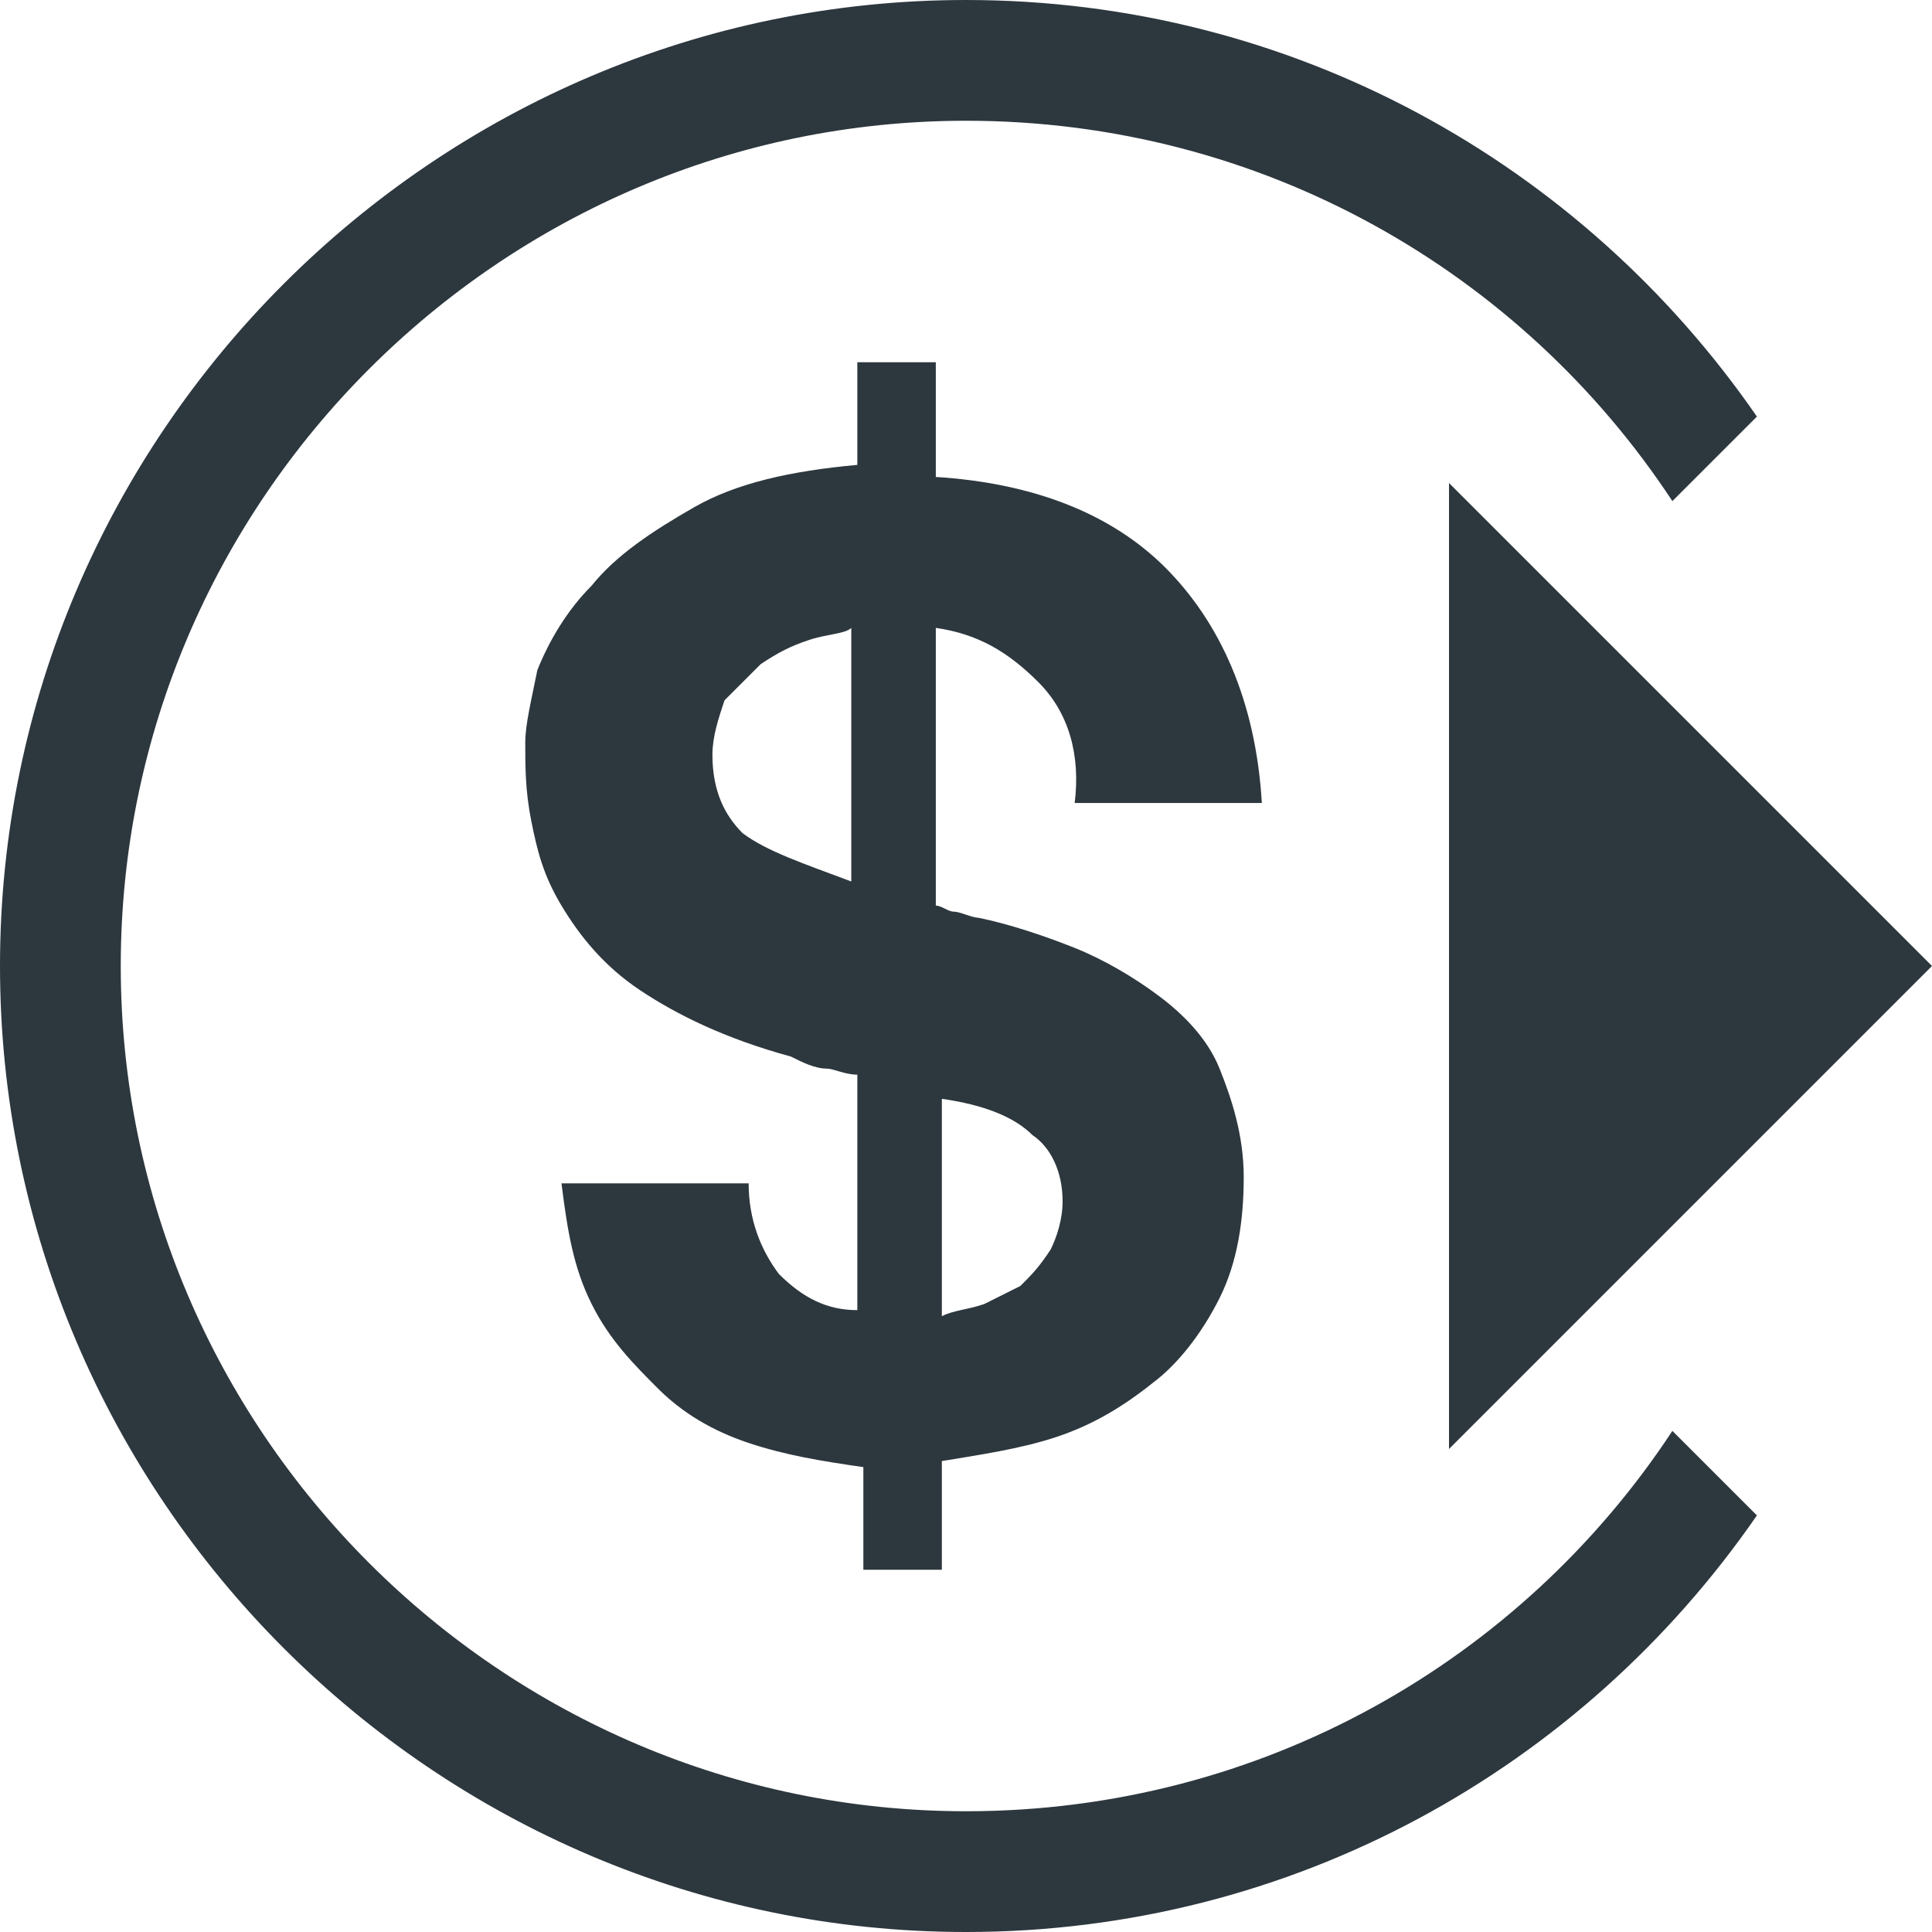
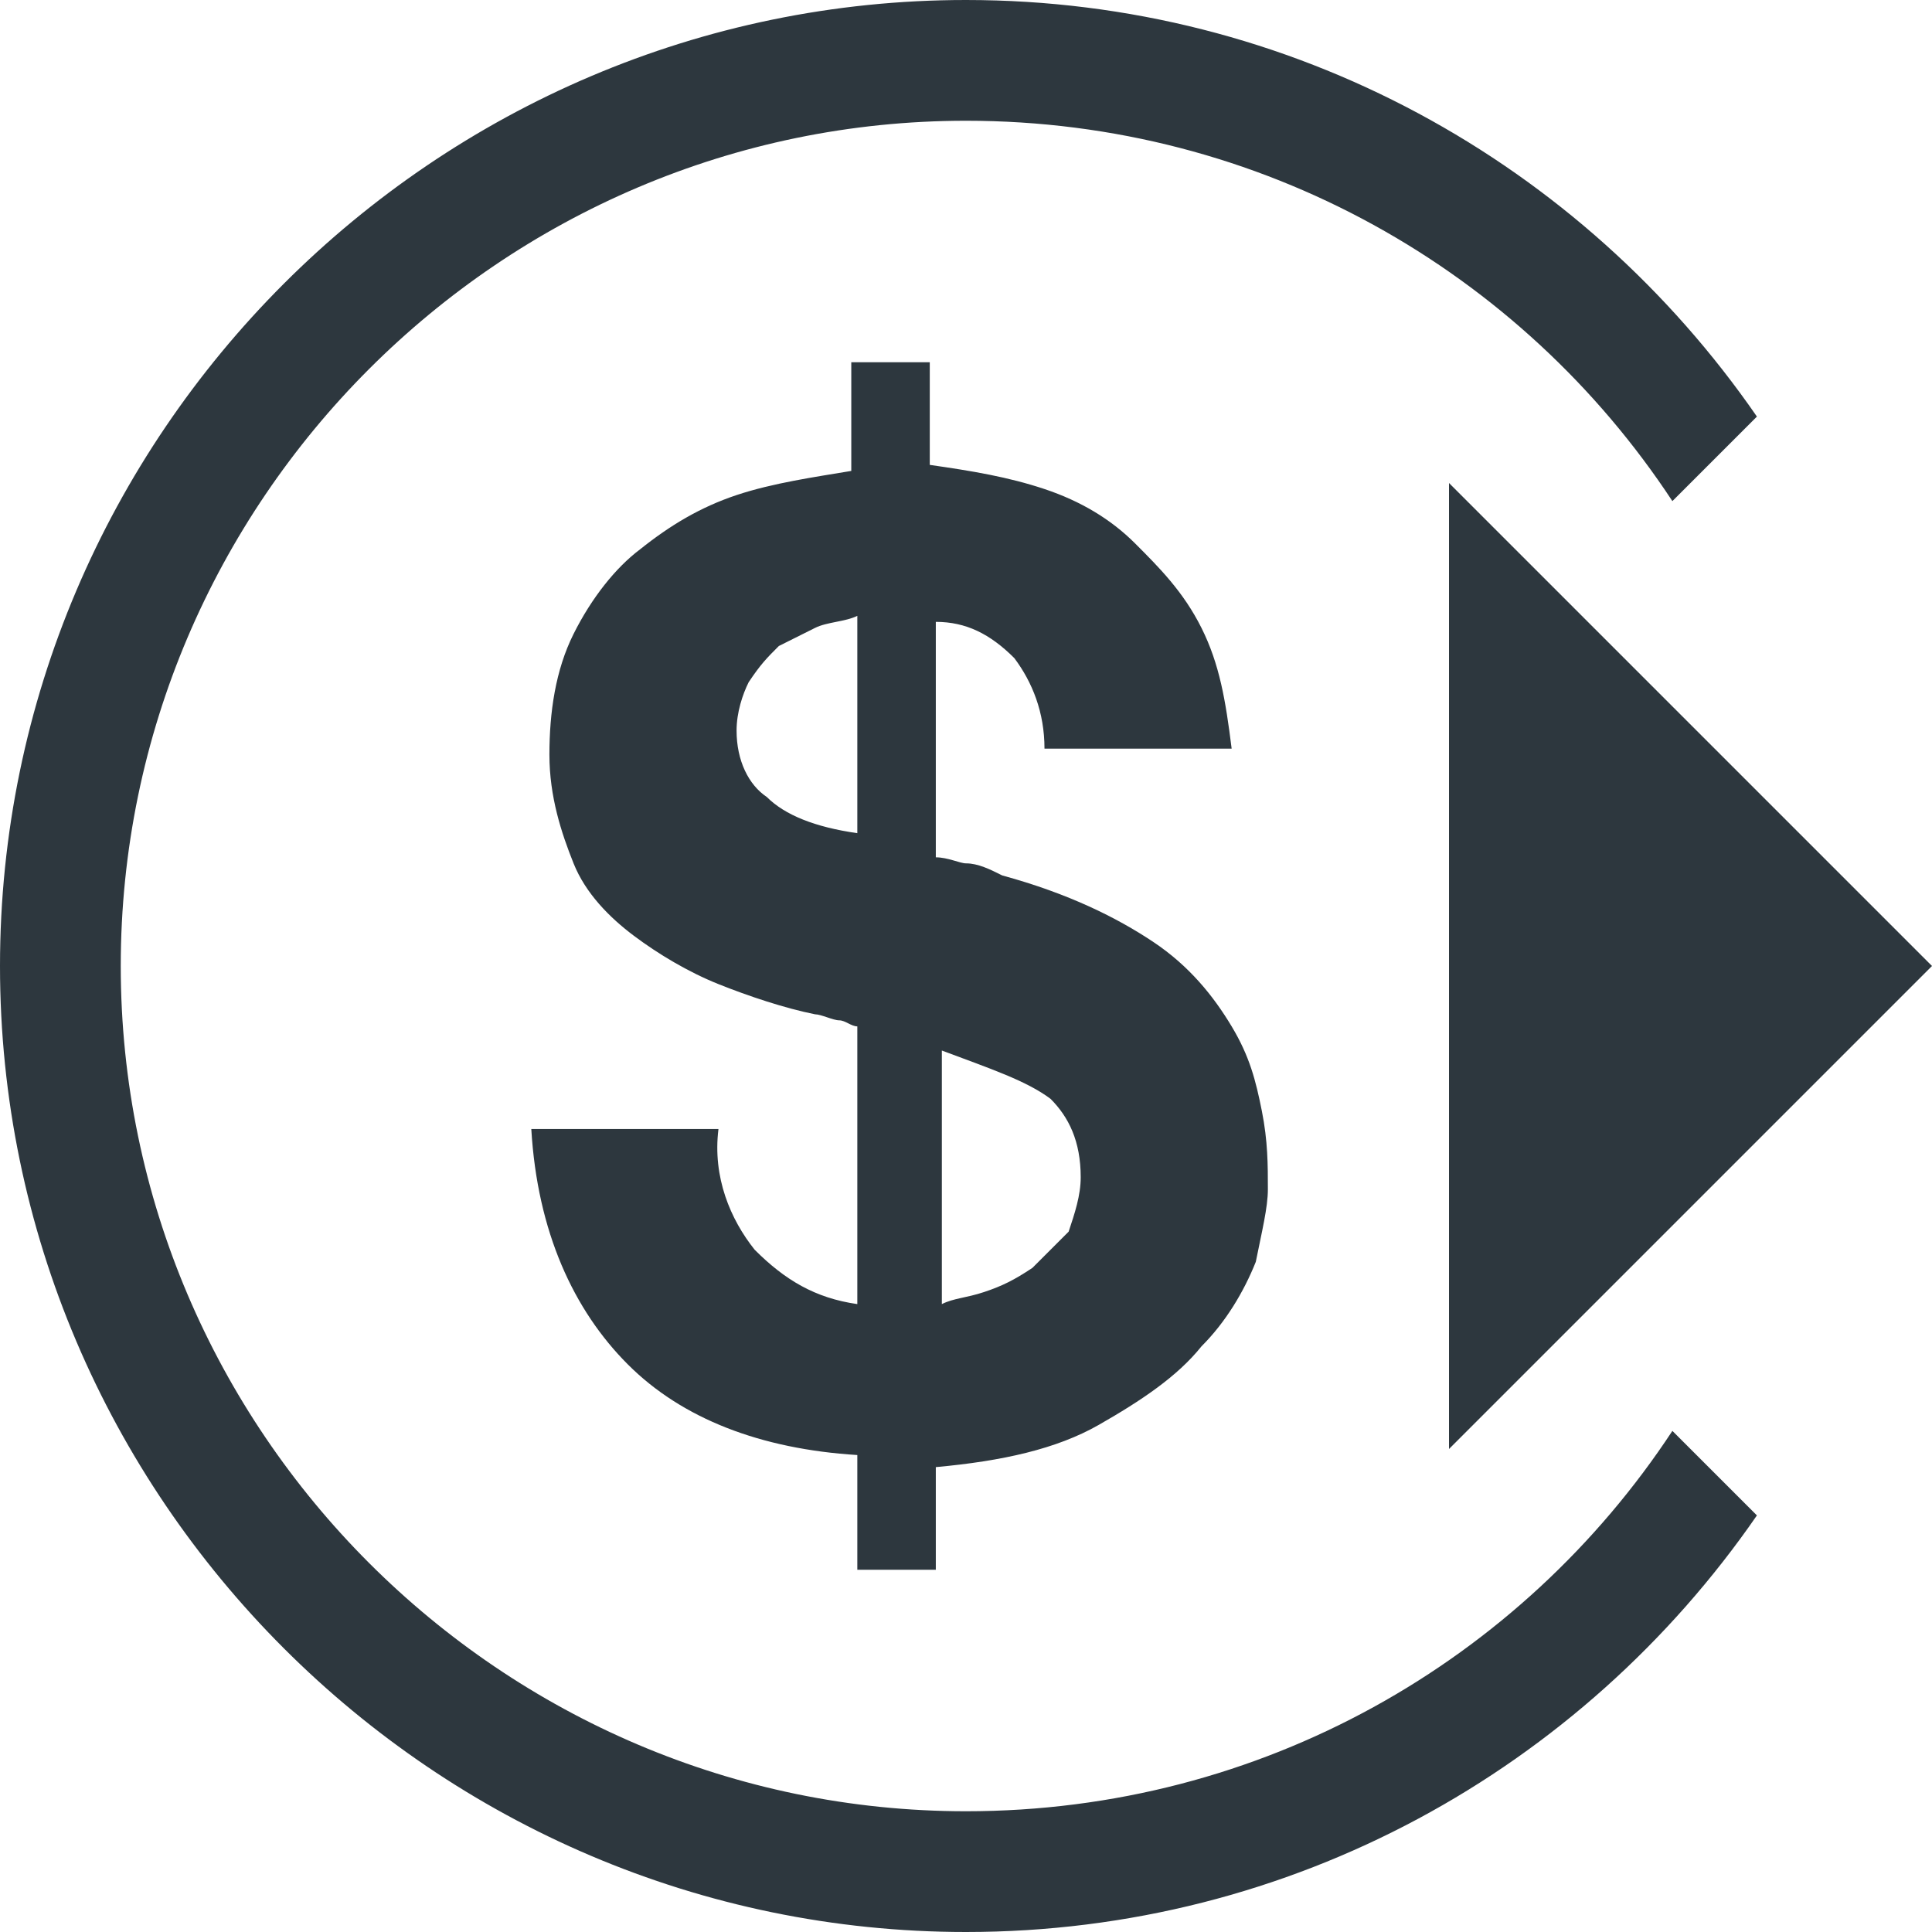
<svg xmlns="http://www.w3.org/2000/svg" aria-labelledby="title" version="1.1" width="32" height="32" viewBox="0 0 32 32">
-   <path fill="#2d373e" class="icons-background" d="M13.4 10.6c-0.3 0.1-0.5 0.2-0.8 0.4-0.2 0.2-0.4 0.4-0.6 0.6-0.1 0.3-0.2 0.6-0.2 0.9 0 0.6 0.2 1 0.5 1.3 0.4 0.3 1 0.5 1.8 0.8v-4.2c-0.1 0.1-0.4 0.1-0.7 0.2zM16.3 21.6c0.2-0.1 0.4-0.2 0.6-0.3 0.2-0.2 0.3-0.3 0.5-0.6 0.1-0.2 0.2-0.5 0.2-0.8 0-0.5-0.2-0.9-0.5-1.1-0.3-0.3-0.8-0.5-1.5-0.6v3.6c0.2-0.1 0.4-0.1 0.7-0.2zM17.2 11.3c-0.5-0.5-1-0.8-1.7-0.9v4.6c0.1 0 0.2 0.1 0.3 0.1s0.3 0.1 0.4 0.1c0.5 0.1 1.1 0.3 1.6 0.5s1 0.5 1.4 0.8c0.4 0.3 0.8 0.7 1 1.2s0.4 1.1 0.4 1.8c0 0.7-0.1 1.4-0.4 2s-0.7 1.1-1.1 1.4c-0.5 0.4-1 0.7-1.6 0.9s-1.3 0.3-1.9 0.4v1.8h-1.3v-1.7c-0.7-0.1-1.3-0.2-1.9-0.4s-1.1-0.5-1.5-0.9c-0.4-0.4-0.8-0.8-1.1-1.4s-0.4-1.2-0.5-2h3.1c0 0.6 0.2 1.1 0.5 1.5 0.4 0.4 0.8 0.6 1.3 0.6v-3.9c-0.2 0-0.4-0.1-0.5-0.1-0.2 0-0.4-0.1-0.6-0.2-1.1-0.3-1.9-0.7-2.5-1.1s-1-0.9-1.3-1.4c-0.3-0.5-0.4-0.9-0.5-1.4s-0.1-0.9-0.1-1.3c0-0.3 0.1-0.7 0.2-1.2 0.2-0.5 0.5-1 0.9-1.4 0.4-0.5 1-0.9 1.7-1.3s1.6-0.6 2.7-0.7v-1.7h1.3v1.9c1.6 0.1 2.9 0.6 3.8 1.5s1.5 2.2 1.6 3.9h-3.1c0.1-0.8-0.1-1.5-0.6-2zM24 24v-16l8 8-8 8zM0 16c0-8.8 7.2-16 16-16 5.4 0 10.2 2.7 13.1 6.9l-1.4 1.4c-2.5-3.8-6.8-6.3-11.7-6.3-7.7 0-14 6.3-14 14s6.3 14 14 14c4.9 0 9.2-2.5 11.7-6.3l1.4 1.4c-2.9 4.2-7.7 6.9-13.1 6.9-8.8 0-16-7.2-16-16z" />
+   <path fill="#2d373e" class="icons-background" d="M16.3,21.4c0.3-0.1,0.5-0.2,0.8-0.4c0.2-0.2,0.4-0.4,0.6-0.6c0.1-0.3,0.2-0.6,0.2-0.9c0-0.6-0.2-1-0.5-1.3 c-0.4-0.3-1-0.5-1.8-0.8v4.2C15.8,21.5,16,21.5,16.3,21.4 M13.5,10.4c-0.2,0.1-0.4,0.2-0.6,0.3c-0.2,0.2-0.3,0.3-0.5,0.6 c-0.1,0.2-0.2,0.5-0.2,0.8c0,0.5,0.2,0.9,0.5,1.1c0.3,0.3,0.8,0.5,1.5,0.6v-3.6C14,10.3,13.7,10.3,13.5,10.4 M12.5,20.7 c0.5,0.5,1,0.8,1.7,0.9V17c-0.1,0-0.2-0.1-0.3-0.1s-0.3-0.1-0.4-0.1c-0.5-0.1-1.1-0.3-1.6-0.5c-0.5-0.2-1-0.5-1.4-0.8 c-0.4-0.3-0.8-0.7-1-1.2c-0.2-0.5-0.4-1.1-0.4-1.8c0-0.7,0.1-1.4,0.4-2c0.3-0.6,0.7-1.1,1.1-1.4c0.5-0.4,1-0.7,1.6-0.9 c0.6-0.2,1.3-0.3,1.9-0.4V6h1.3v1.7c0.7,0.1,1.3,0.2,1.9,0.4c0.6,0.2,1.1,0.5,1.5,0.9c0.4,0.4,0.8,0.8,1.1,1.4 c0.3,0.6,0.4,1.2,0.5,2h-3.1c0-0.6-0.2-1.1-0.5-1.5c-0.4-0.4-0.8-0.6-1.3-0.6v3.9c0.2,0,0.4,0.1,0.5,0.1c0.2,0,0.4,0.1,0.6,0.2 c1.1,0.3,1.9,0.7,2.5,1.1c0.6,0.4,1,0.9,1.3,1.4c0.3,0.5,0.4,0.9,0.5,1.4c0.1,0.5,0.1,0.9,0.1,1.3c0,0.3-0.1,0.7-0.2,1.2 c-0.2,0.5-0.5,1-0.9,1.4c-0.4,0.5-1,0.9-1.7,1.3c-0.7,0.4-1.6,0.6-2.7,0.7V26h-1.3v-1.9c-1.6-0.1-2.9-0.6-3.8-1.5 c-0.9-0.9-1.5-2.2-1.6-3.9h3.1C11.8,19.5,12.1,20.2,12.5,20.7 M24,24V8l8,8L24,24z M0,16C0,7.2,7.2,0,16,0c5.4,0,10.2,2.7,13.1,6.9 l-1.4,1.4C25.2,4.5,20.9,2,16,2C8.3,2,2,8.3,2,16c0,7.7,6.3,14,14,14c4.9,0,9.2-2.5,11.7-6.3l1.4,1.4C26.2,29.3,21.4,32,16,32 C7.2,32,0,24.8,0,16z" />
</svg>
